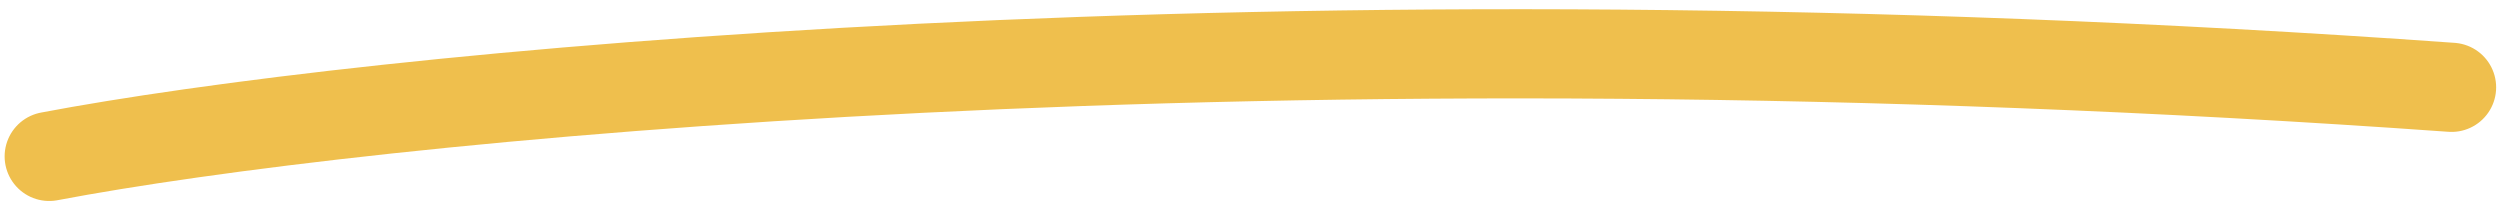
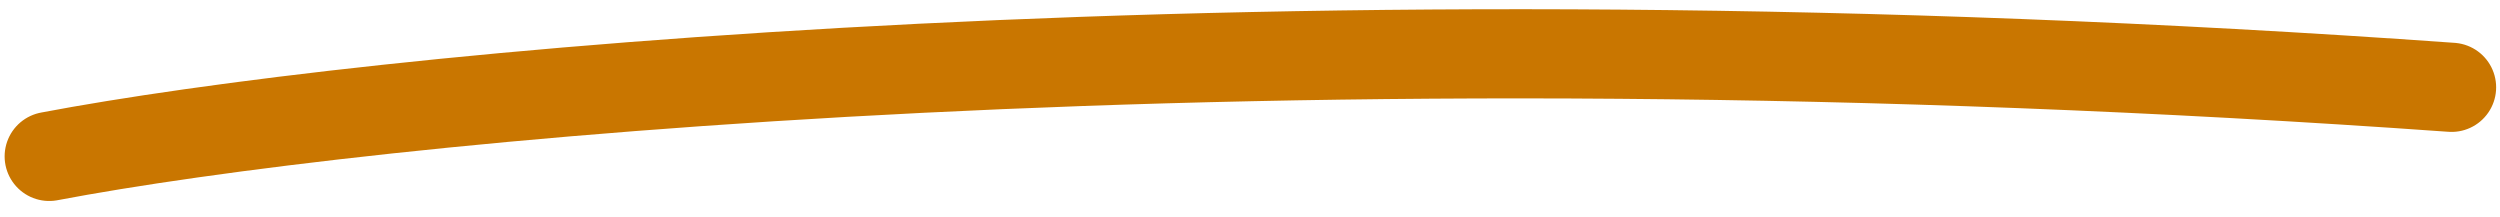
<svg xmlns="http://www.w3.org/2000/svg" width="127" height="11" viewBox="0 0 127 11" fill="none">
  <g id="Line 7">
-     <path id="Vector 293" d="M2.5 7.945C18.096 4.984 64.338 0.137 124.539 4.436" stroke="#EFBF4D" stroke-width="4.53" stroke-linecap="round" />
+     <path id="Vector 293" d="M2.5 7.945C18.096 4.984 64.338 0.137 124.539 4.436" stroke="#C97600" stroke-width="4.53" stroke-linecap="round" />
  </g>
</svg>
